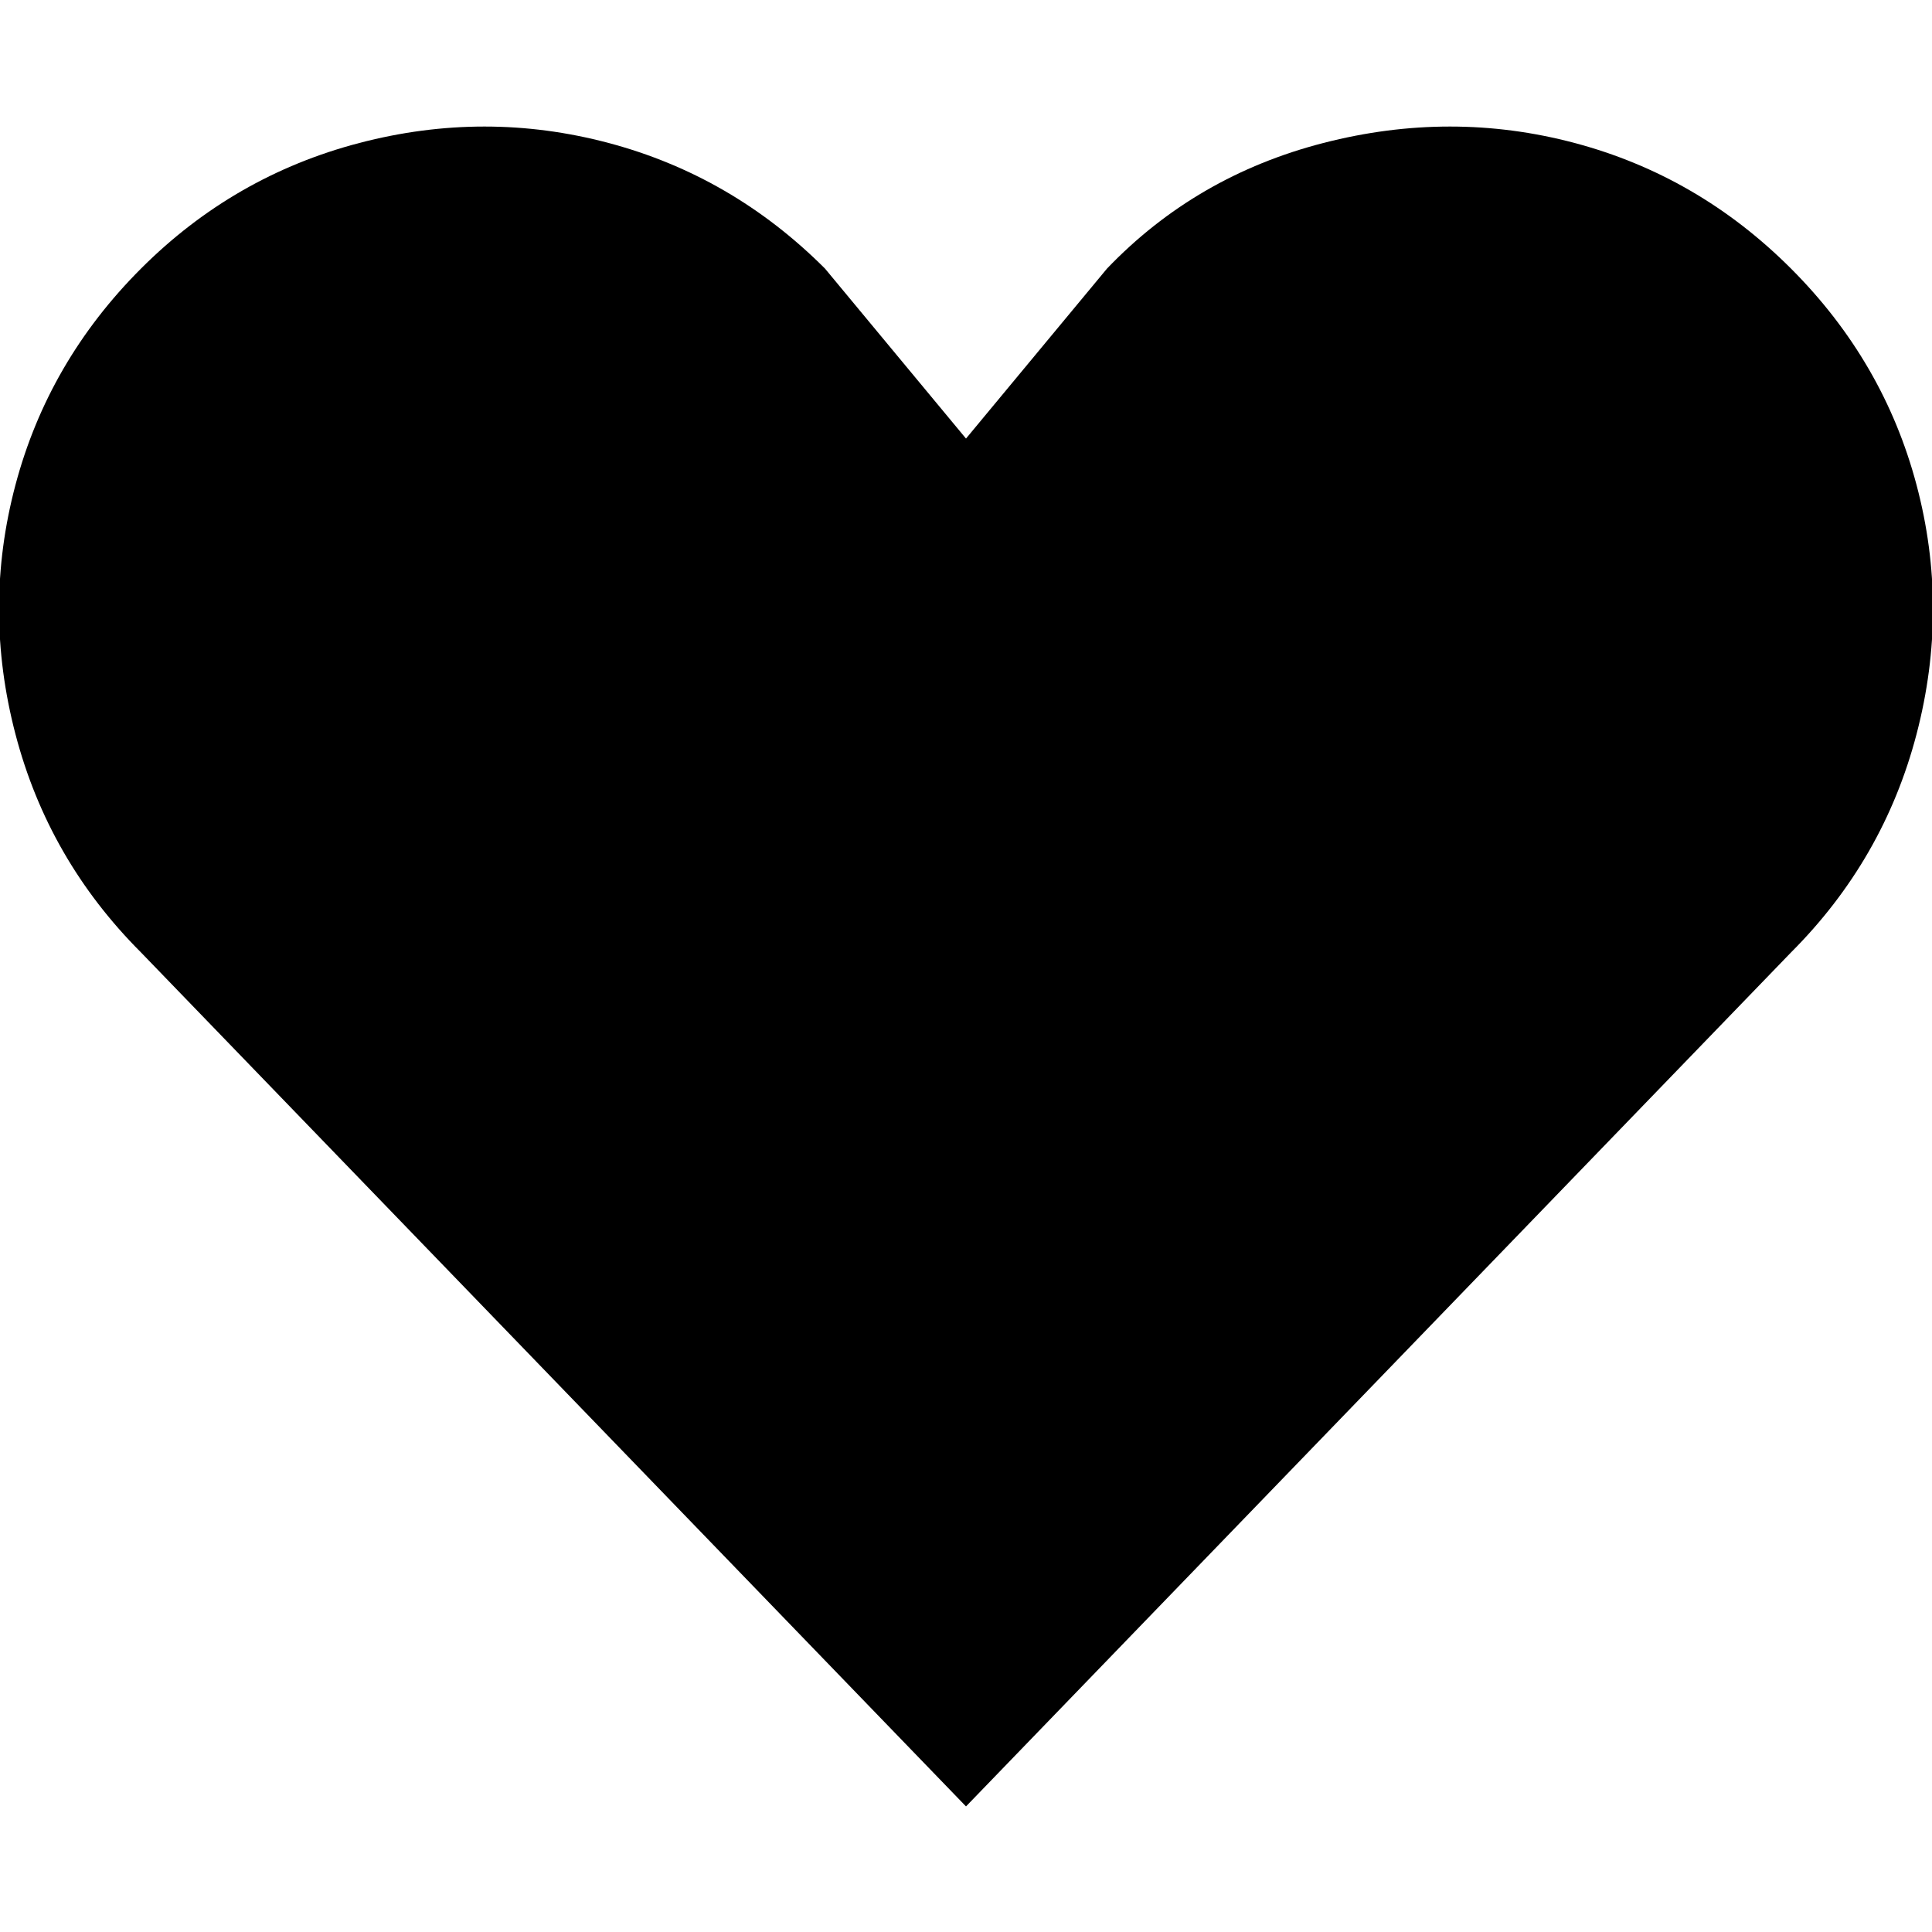
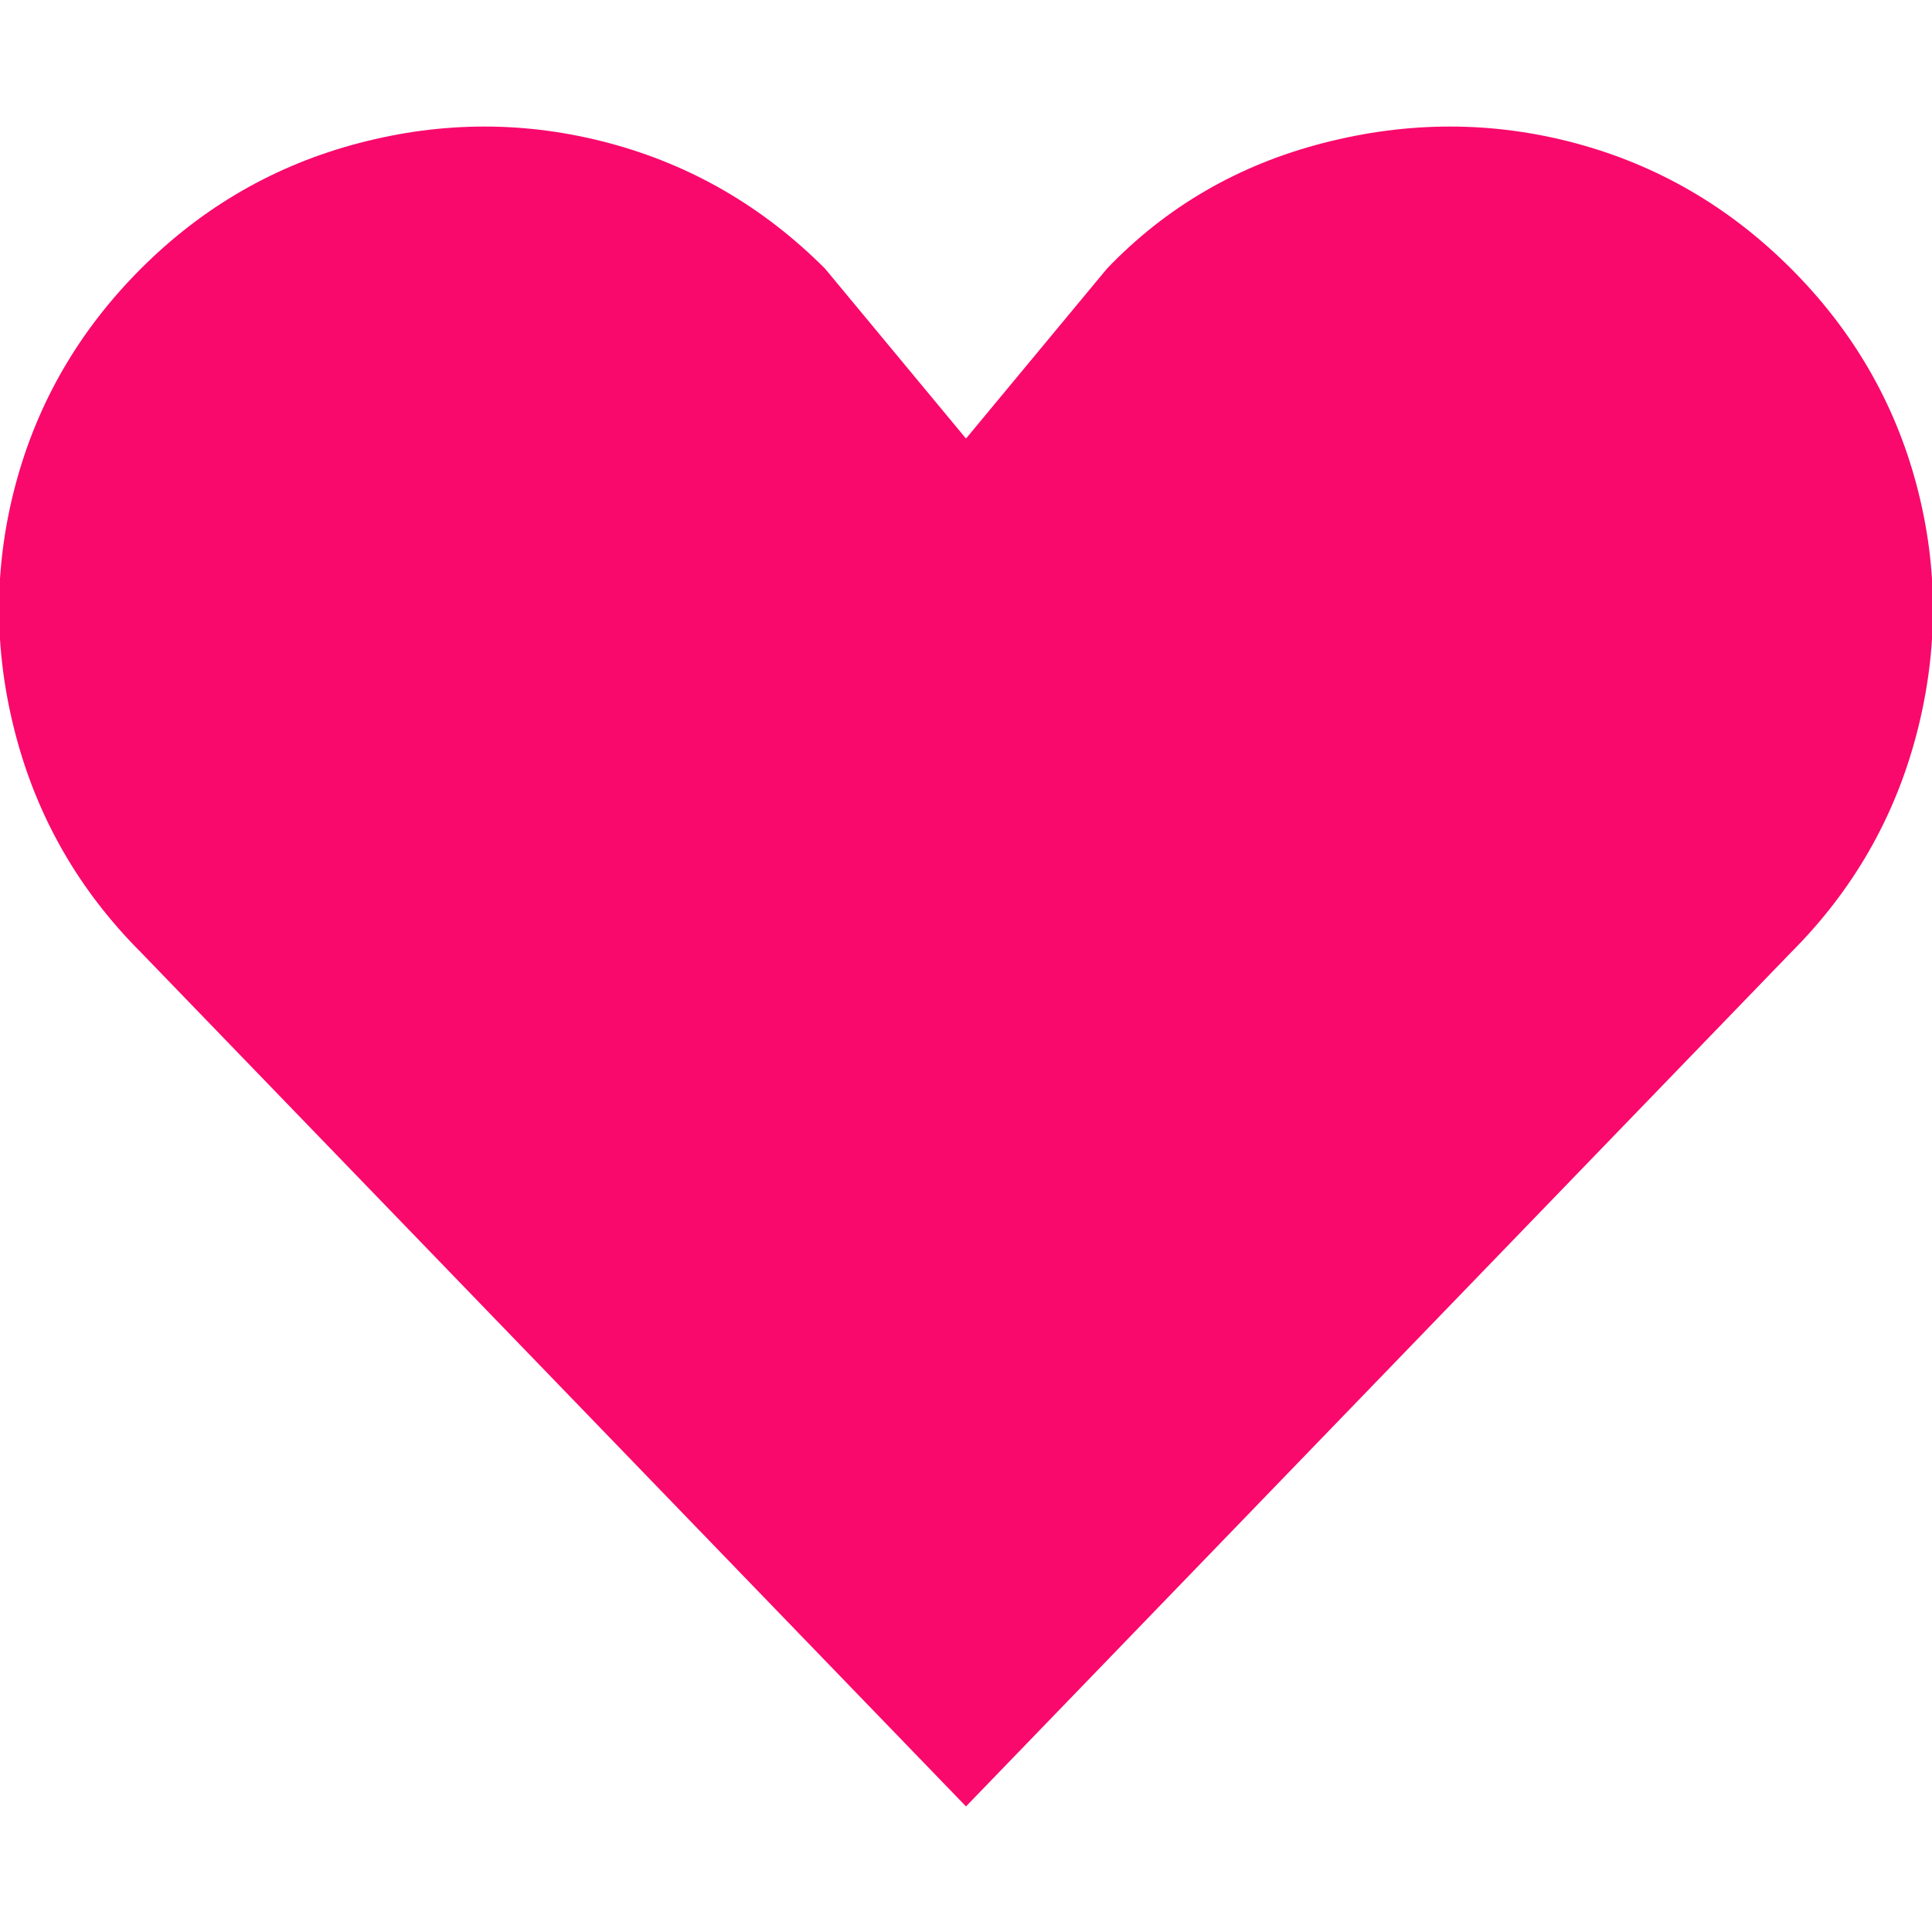
- <svg xmlns="http://www.w3.org/2000/svg" fill="#000000" width="800px" height="800px" viewBox="0 0 32 32" version="1.1">
+ <svg xmlns="http://www.w3.org/2000/svg" fill="#F9096C" width="800px" height="800px" viewBox="0 0 32 32" version="1.1">
  <path d="M0.256 12.16q0.544 2.080 2.080 3.616l13.664 14.144 13.664-14.144q1.536-1.536 2.080-3.616t0-4.128-2.080-3.584-3.584-2.080-4.16 0-3.584 2.080l-2.336 2.816-2.336-2.816q-1.536-1.536-3.584-2.080t-4.128 0-3.616 2.080-2.080 3.584 0 4.128z" />
</svg>
